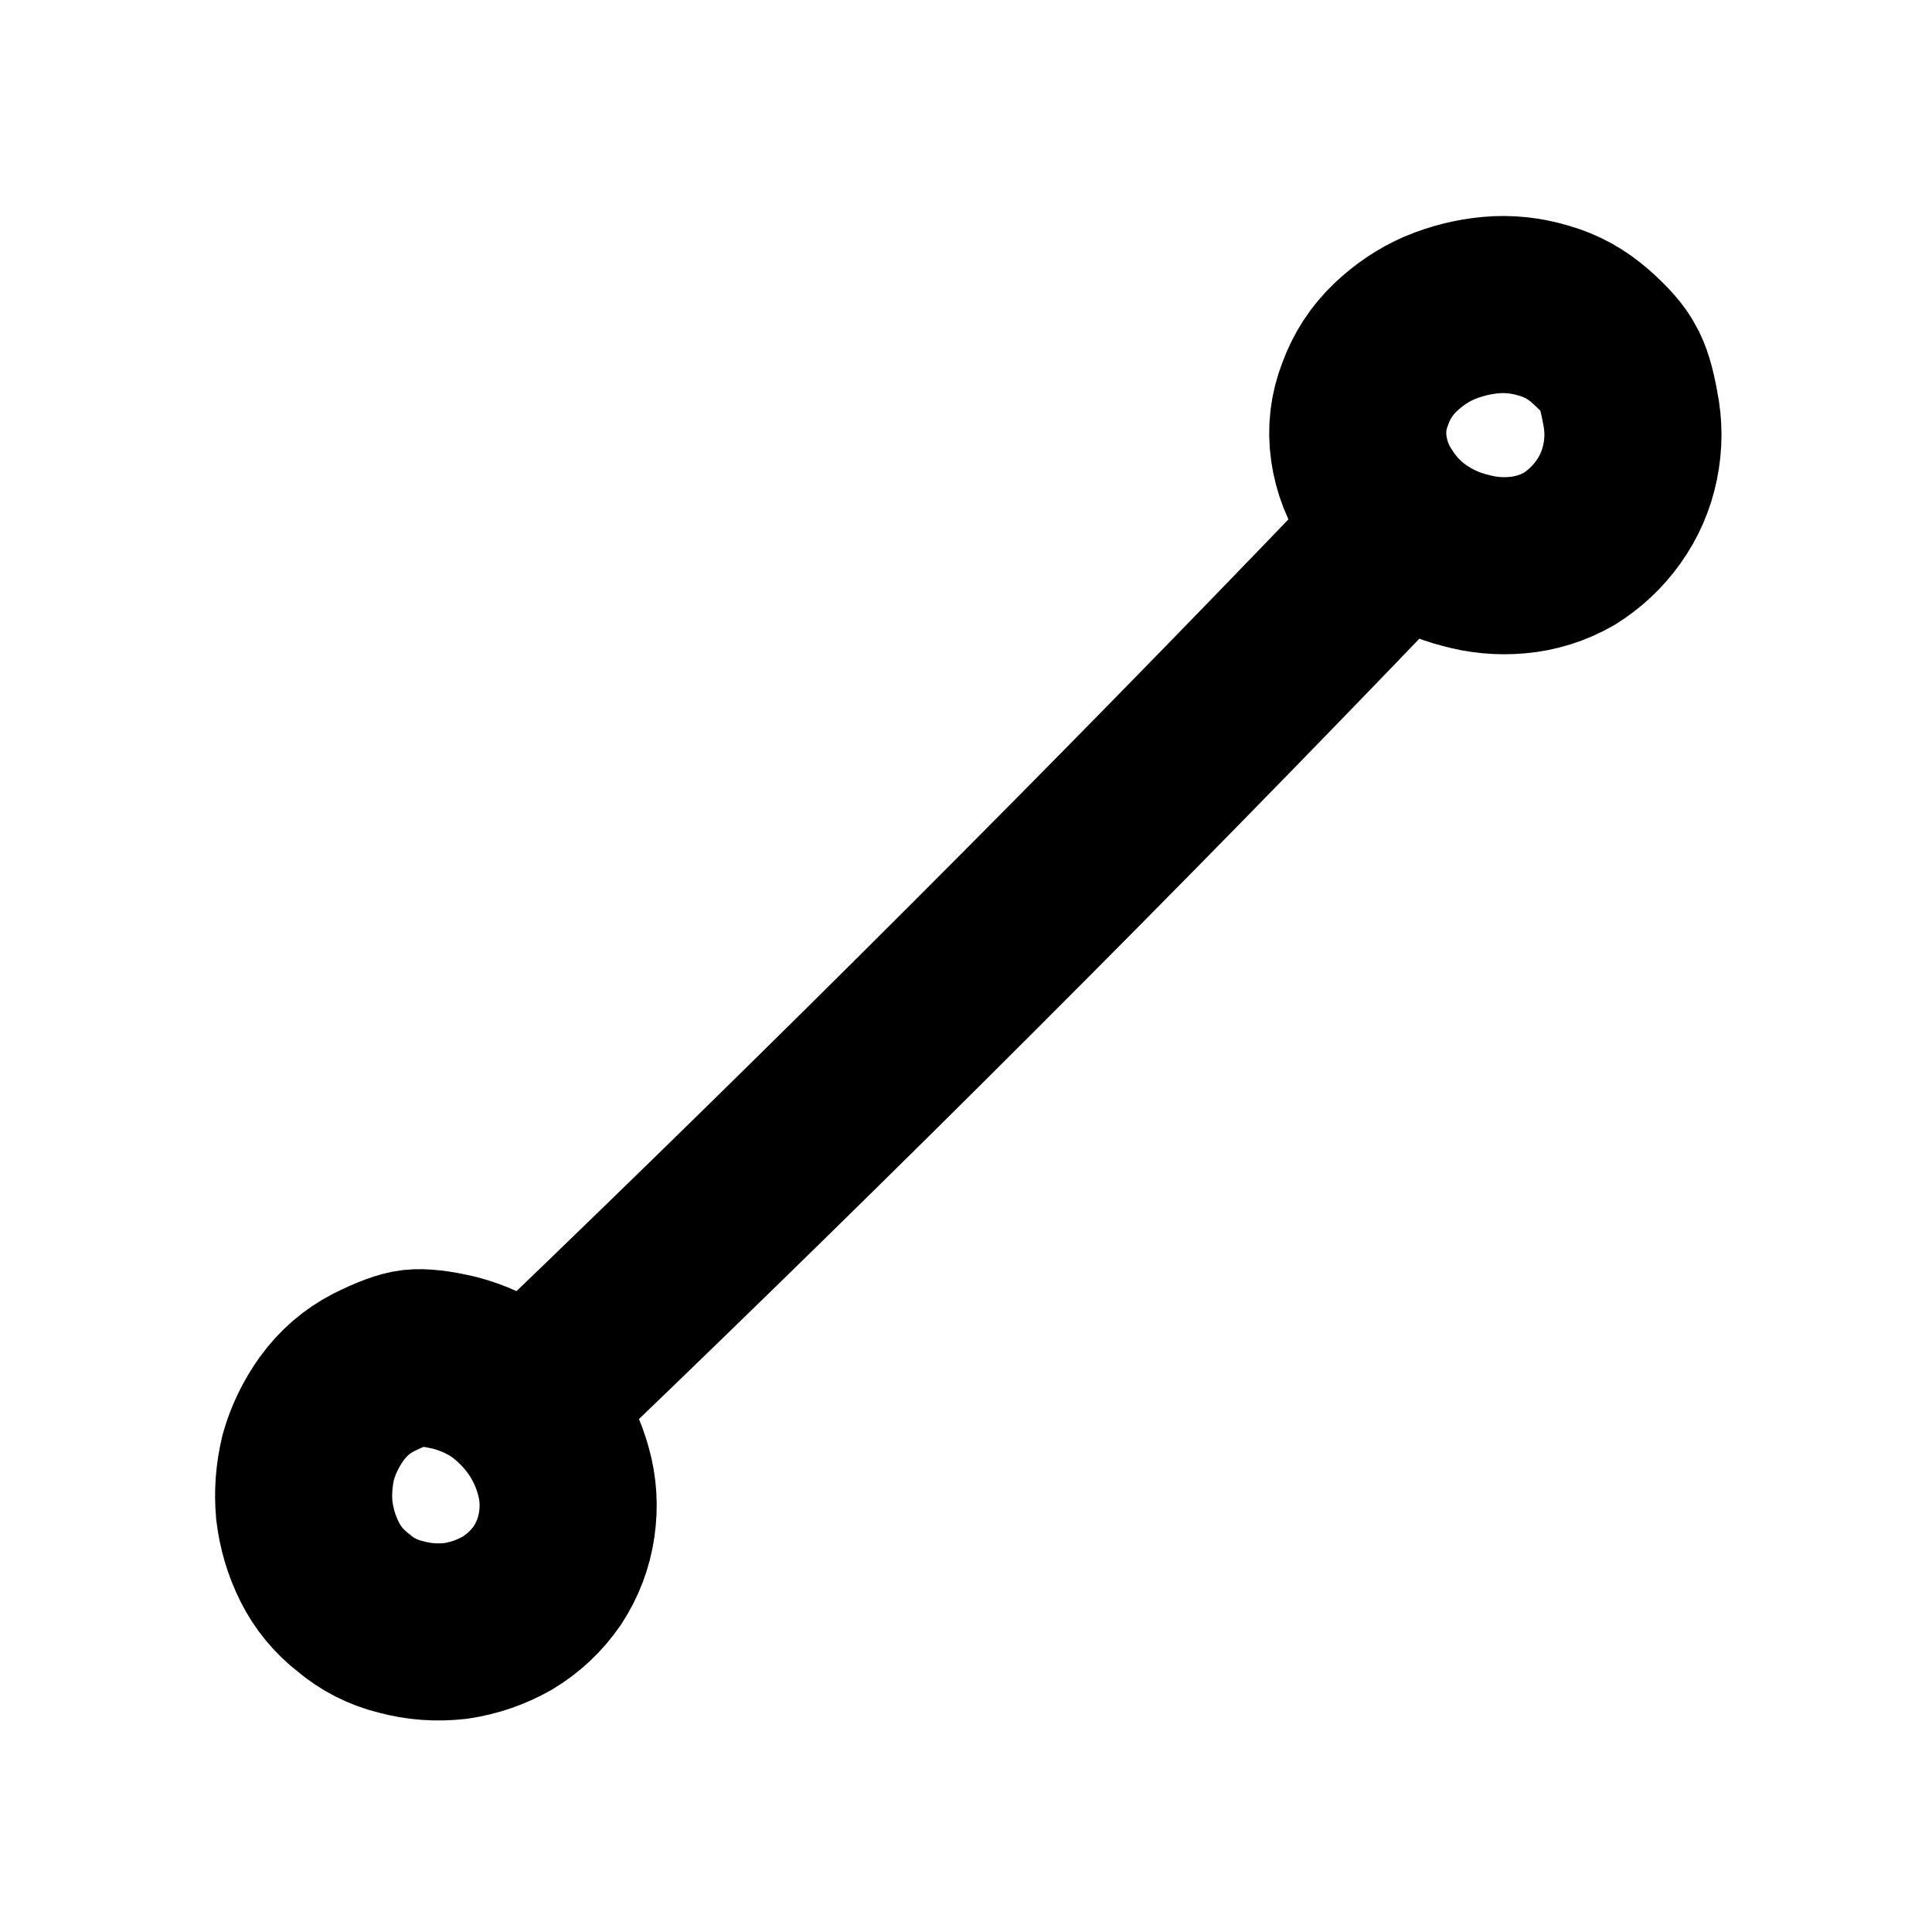
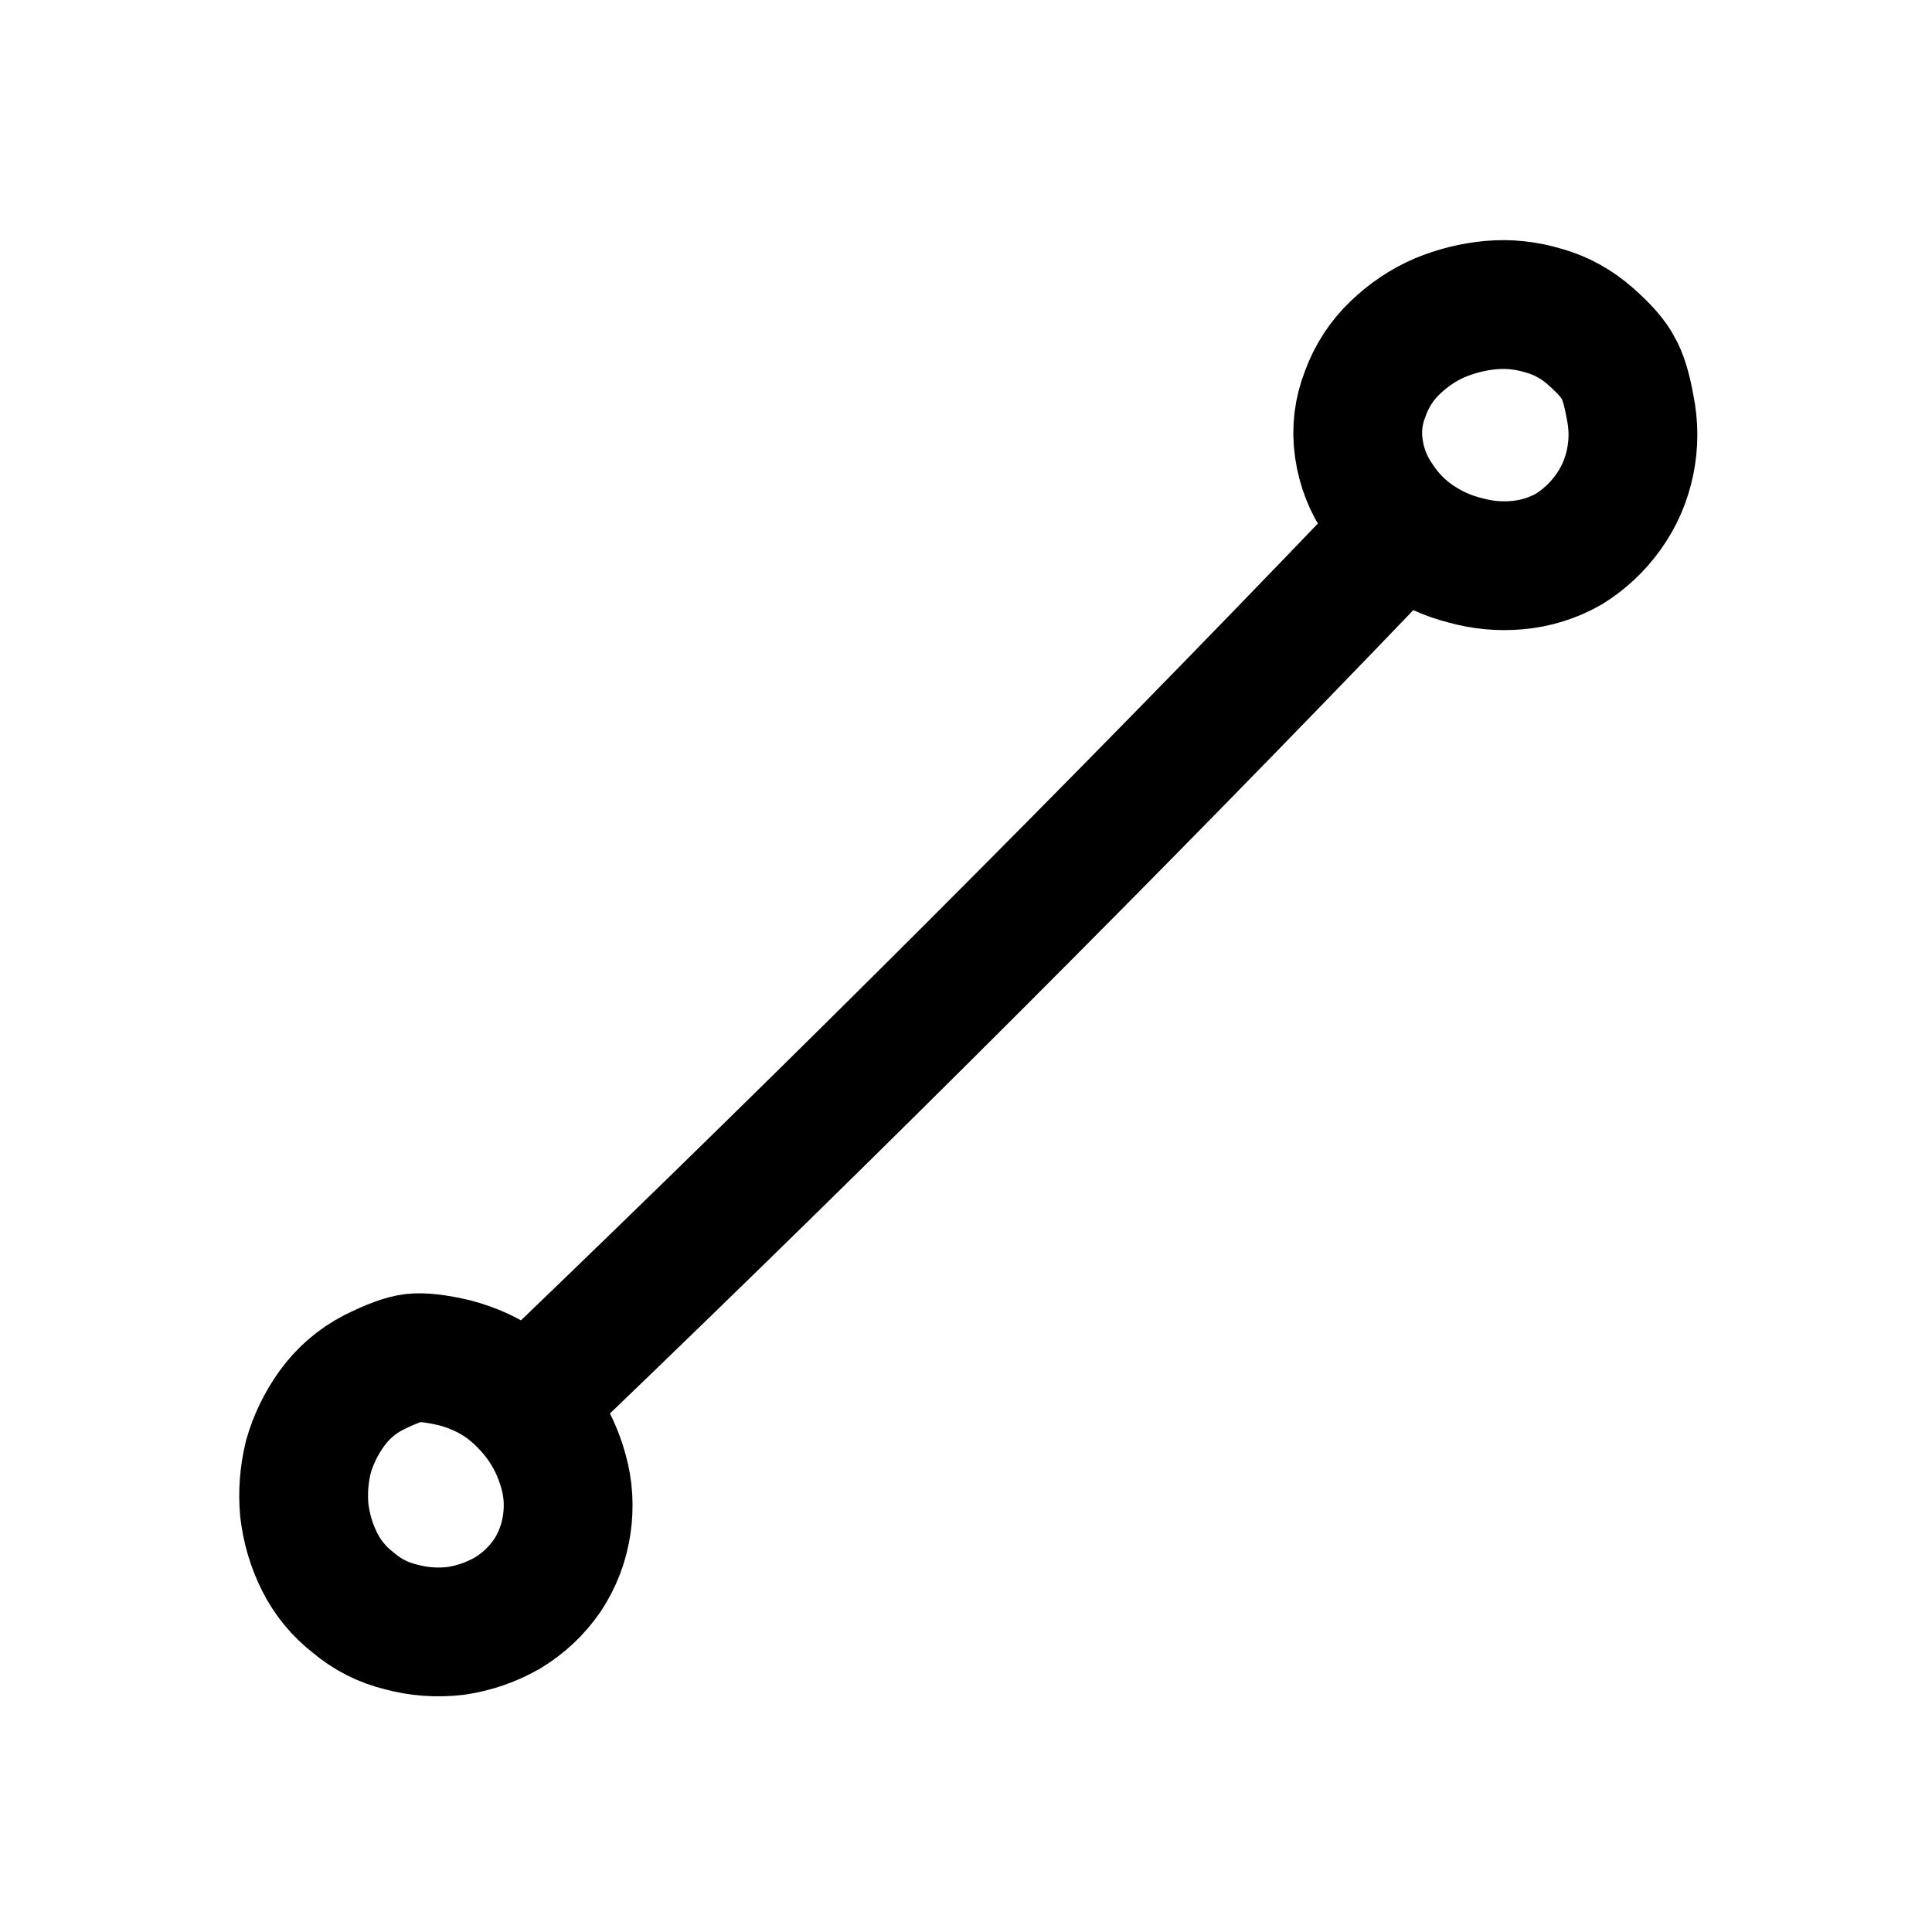
- <svg xmlns="http://www.w3.org/2000/svg" width="24" height="24" viewBox="0 0 24 24" fill="none" stroke="currentColor" stroke-width="2.2" stroke-linecap="round" stroke-linejoin="round">
+ <svg xmlns="http://www.w3.org/2000/svg" width="24" height="24" viewBox="0 0 24 24" fill="none" stroke="currentColor" stroke-width="1.6" stroke-linecap="round" stroke-linejoin="round">
  <path d="M7 18.28Q7.09 18.6 7.04 18.94Q6.99 19.28 6.8 19.57Q6.6 19.86 6.3 20.04Q6 20.21 5.66 20.26Q5.31 20.3 4.98 20.21Q4.65 20.13 4.39 19.91Q4.12 19.7 3.97 19.4Q3.82 19.1 3.78 18.76Q3.75 18.43 3.83 18.1Q3.92 17.78 4.12 17.5Q4.33 17.21 4.64 17.05Q4.96 16.89 5.13 16.87Q5.31 16.85 5.65 16.93Q5.99 17.02 6.26 17.21Q6.53 17.41 6.72 17.68Q6.91 17.95 7 18.28ZM20.25 5.06Q20.32 5.4 20.25 5.74Q20.18 6.08 19.98 6.36Q19.78 6.64 19.49 6.82Q19.19 6.99 18.85 7.02Q18.52 7.05 18.2 6.96Q17.88 6.88 17.6 6.69Q17.32 6.5 17.13 6.21Q16.93 5.92 16.88 5.57Q16.83 5.22 16.96 4.89Q17.08 4.56 17.33 4.32Q17.58 4.08 17.88 3.95Q18.19 3.82 18.52 3.79Q18.85 3.76 19.18 3.86Q19.5 3.95 19.76 4.18Q20.02 4.41 20.1 4.57Q20.19 4.72 20.25 5.06ZM6.9 17.1Q12.2 12.01 17.1 6.9" />
</svg>
